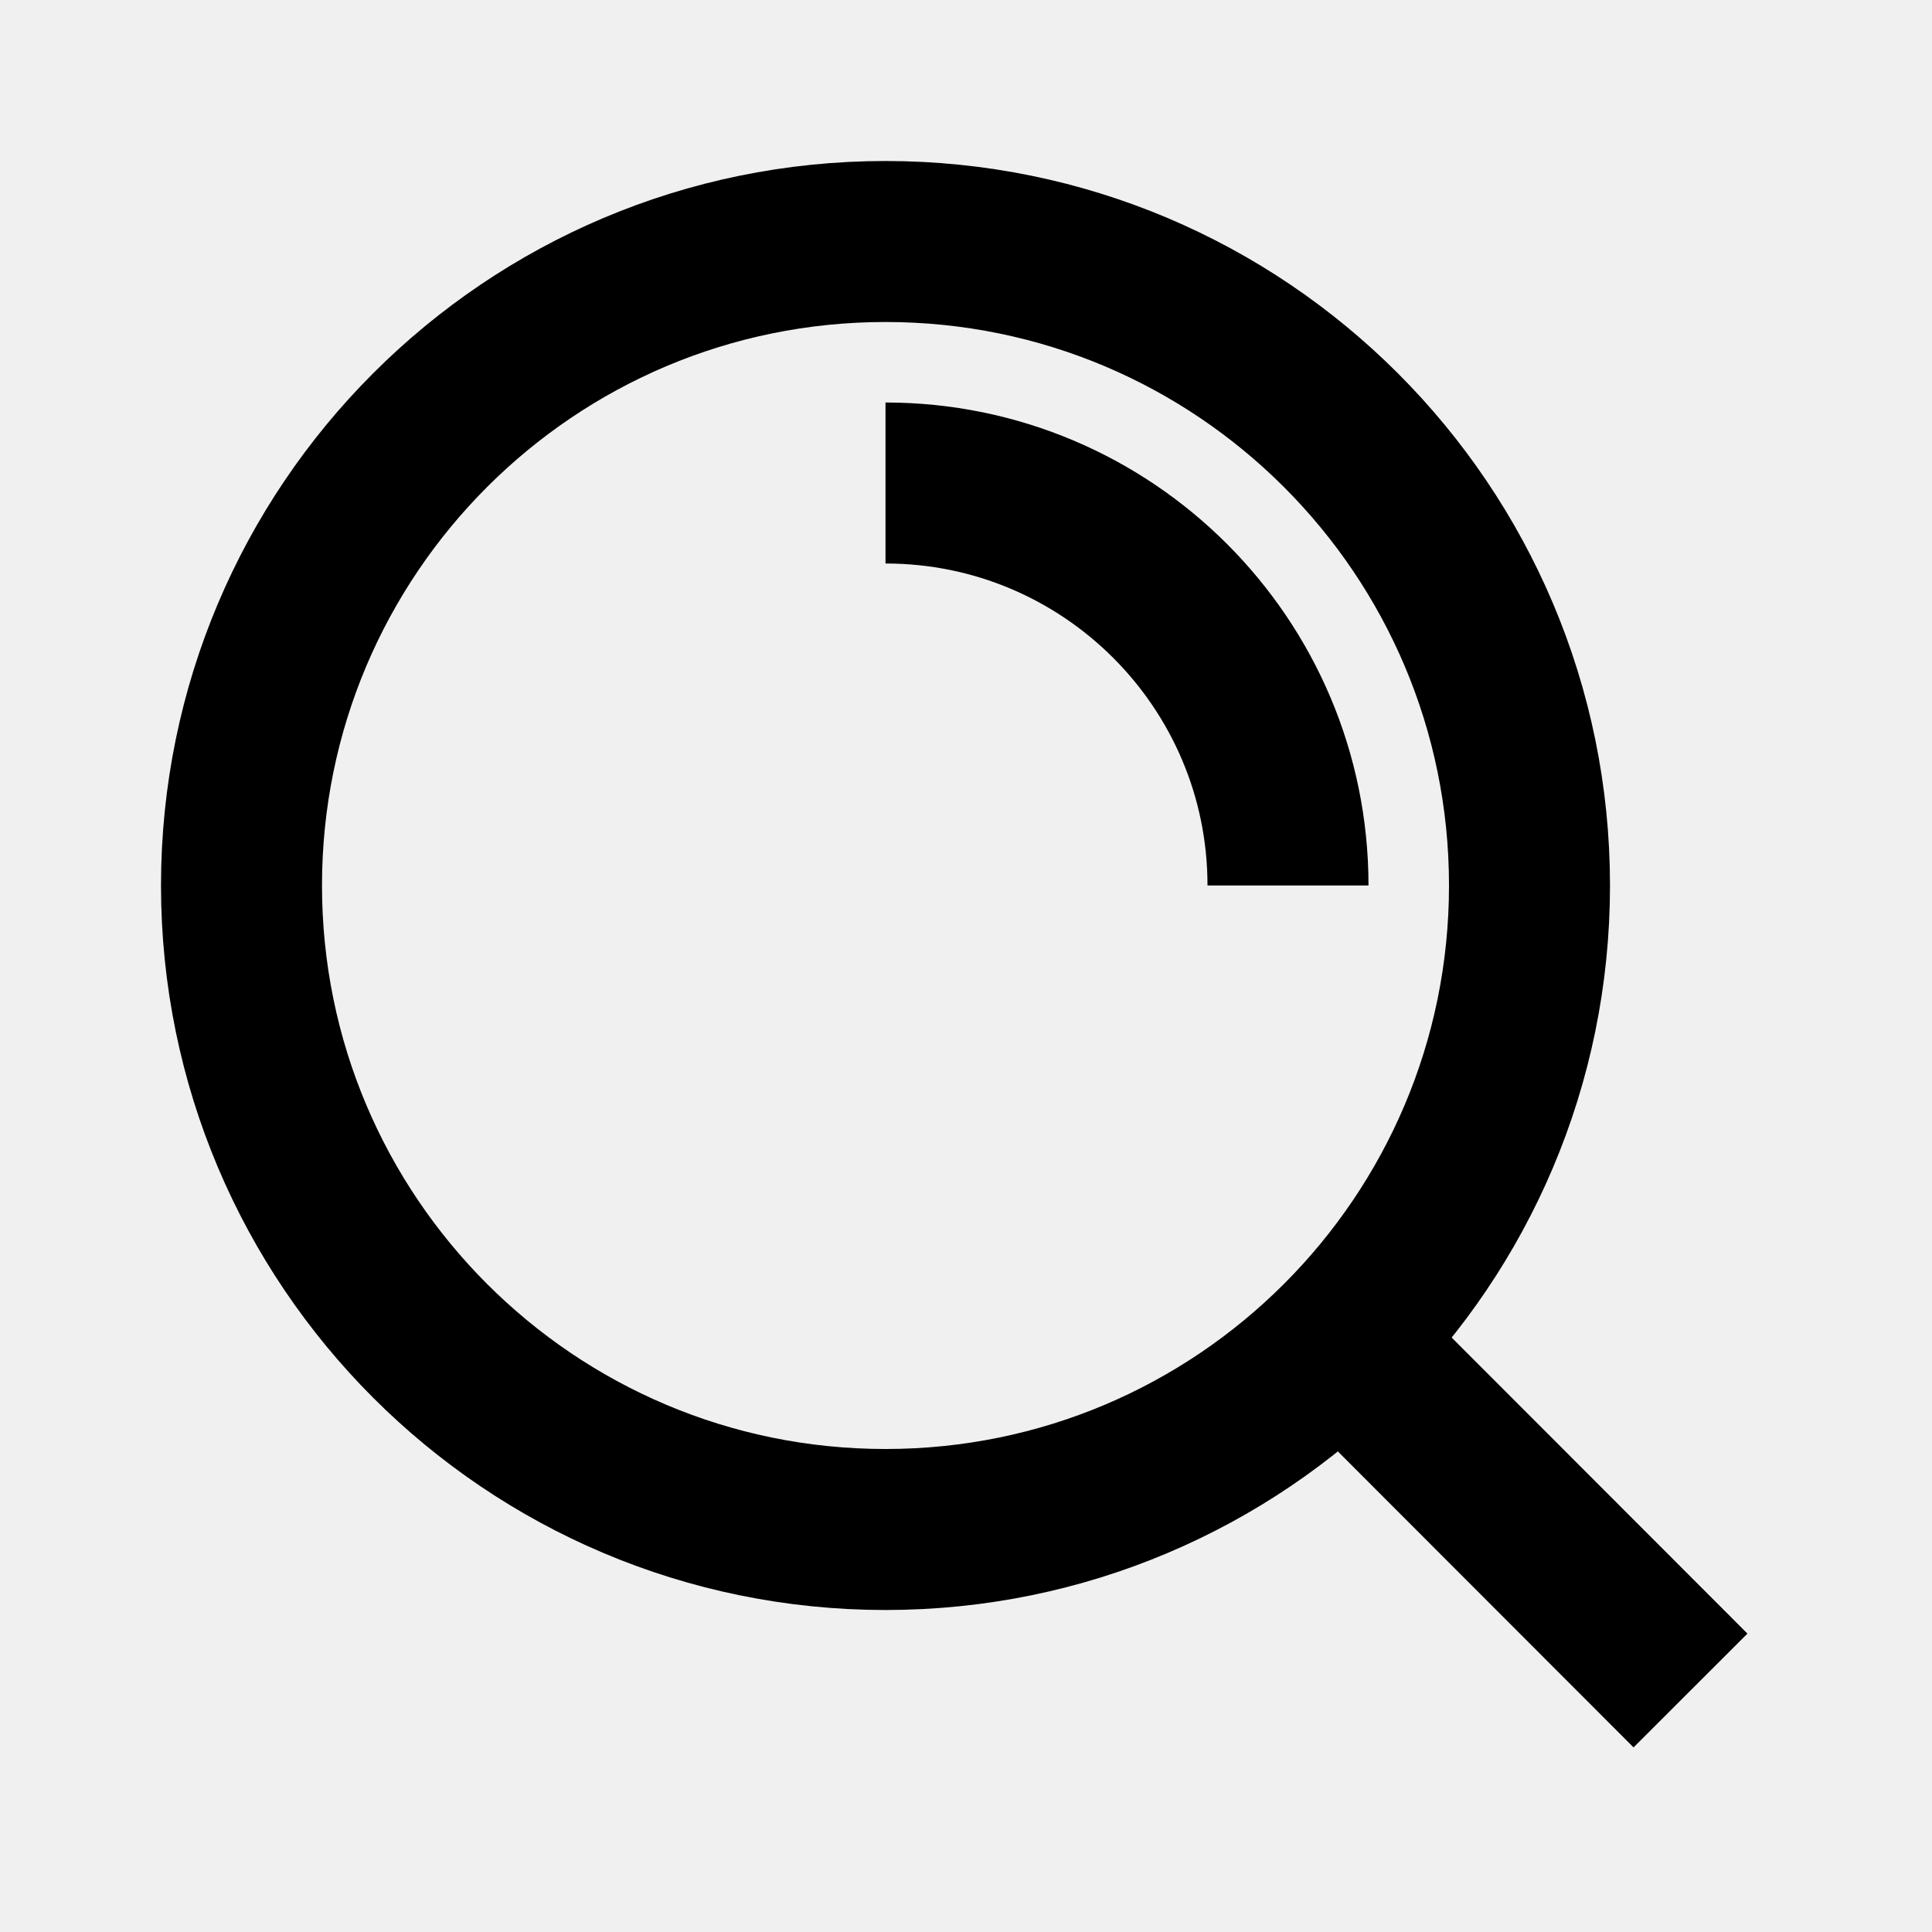
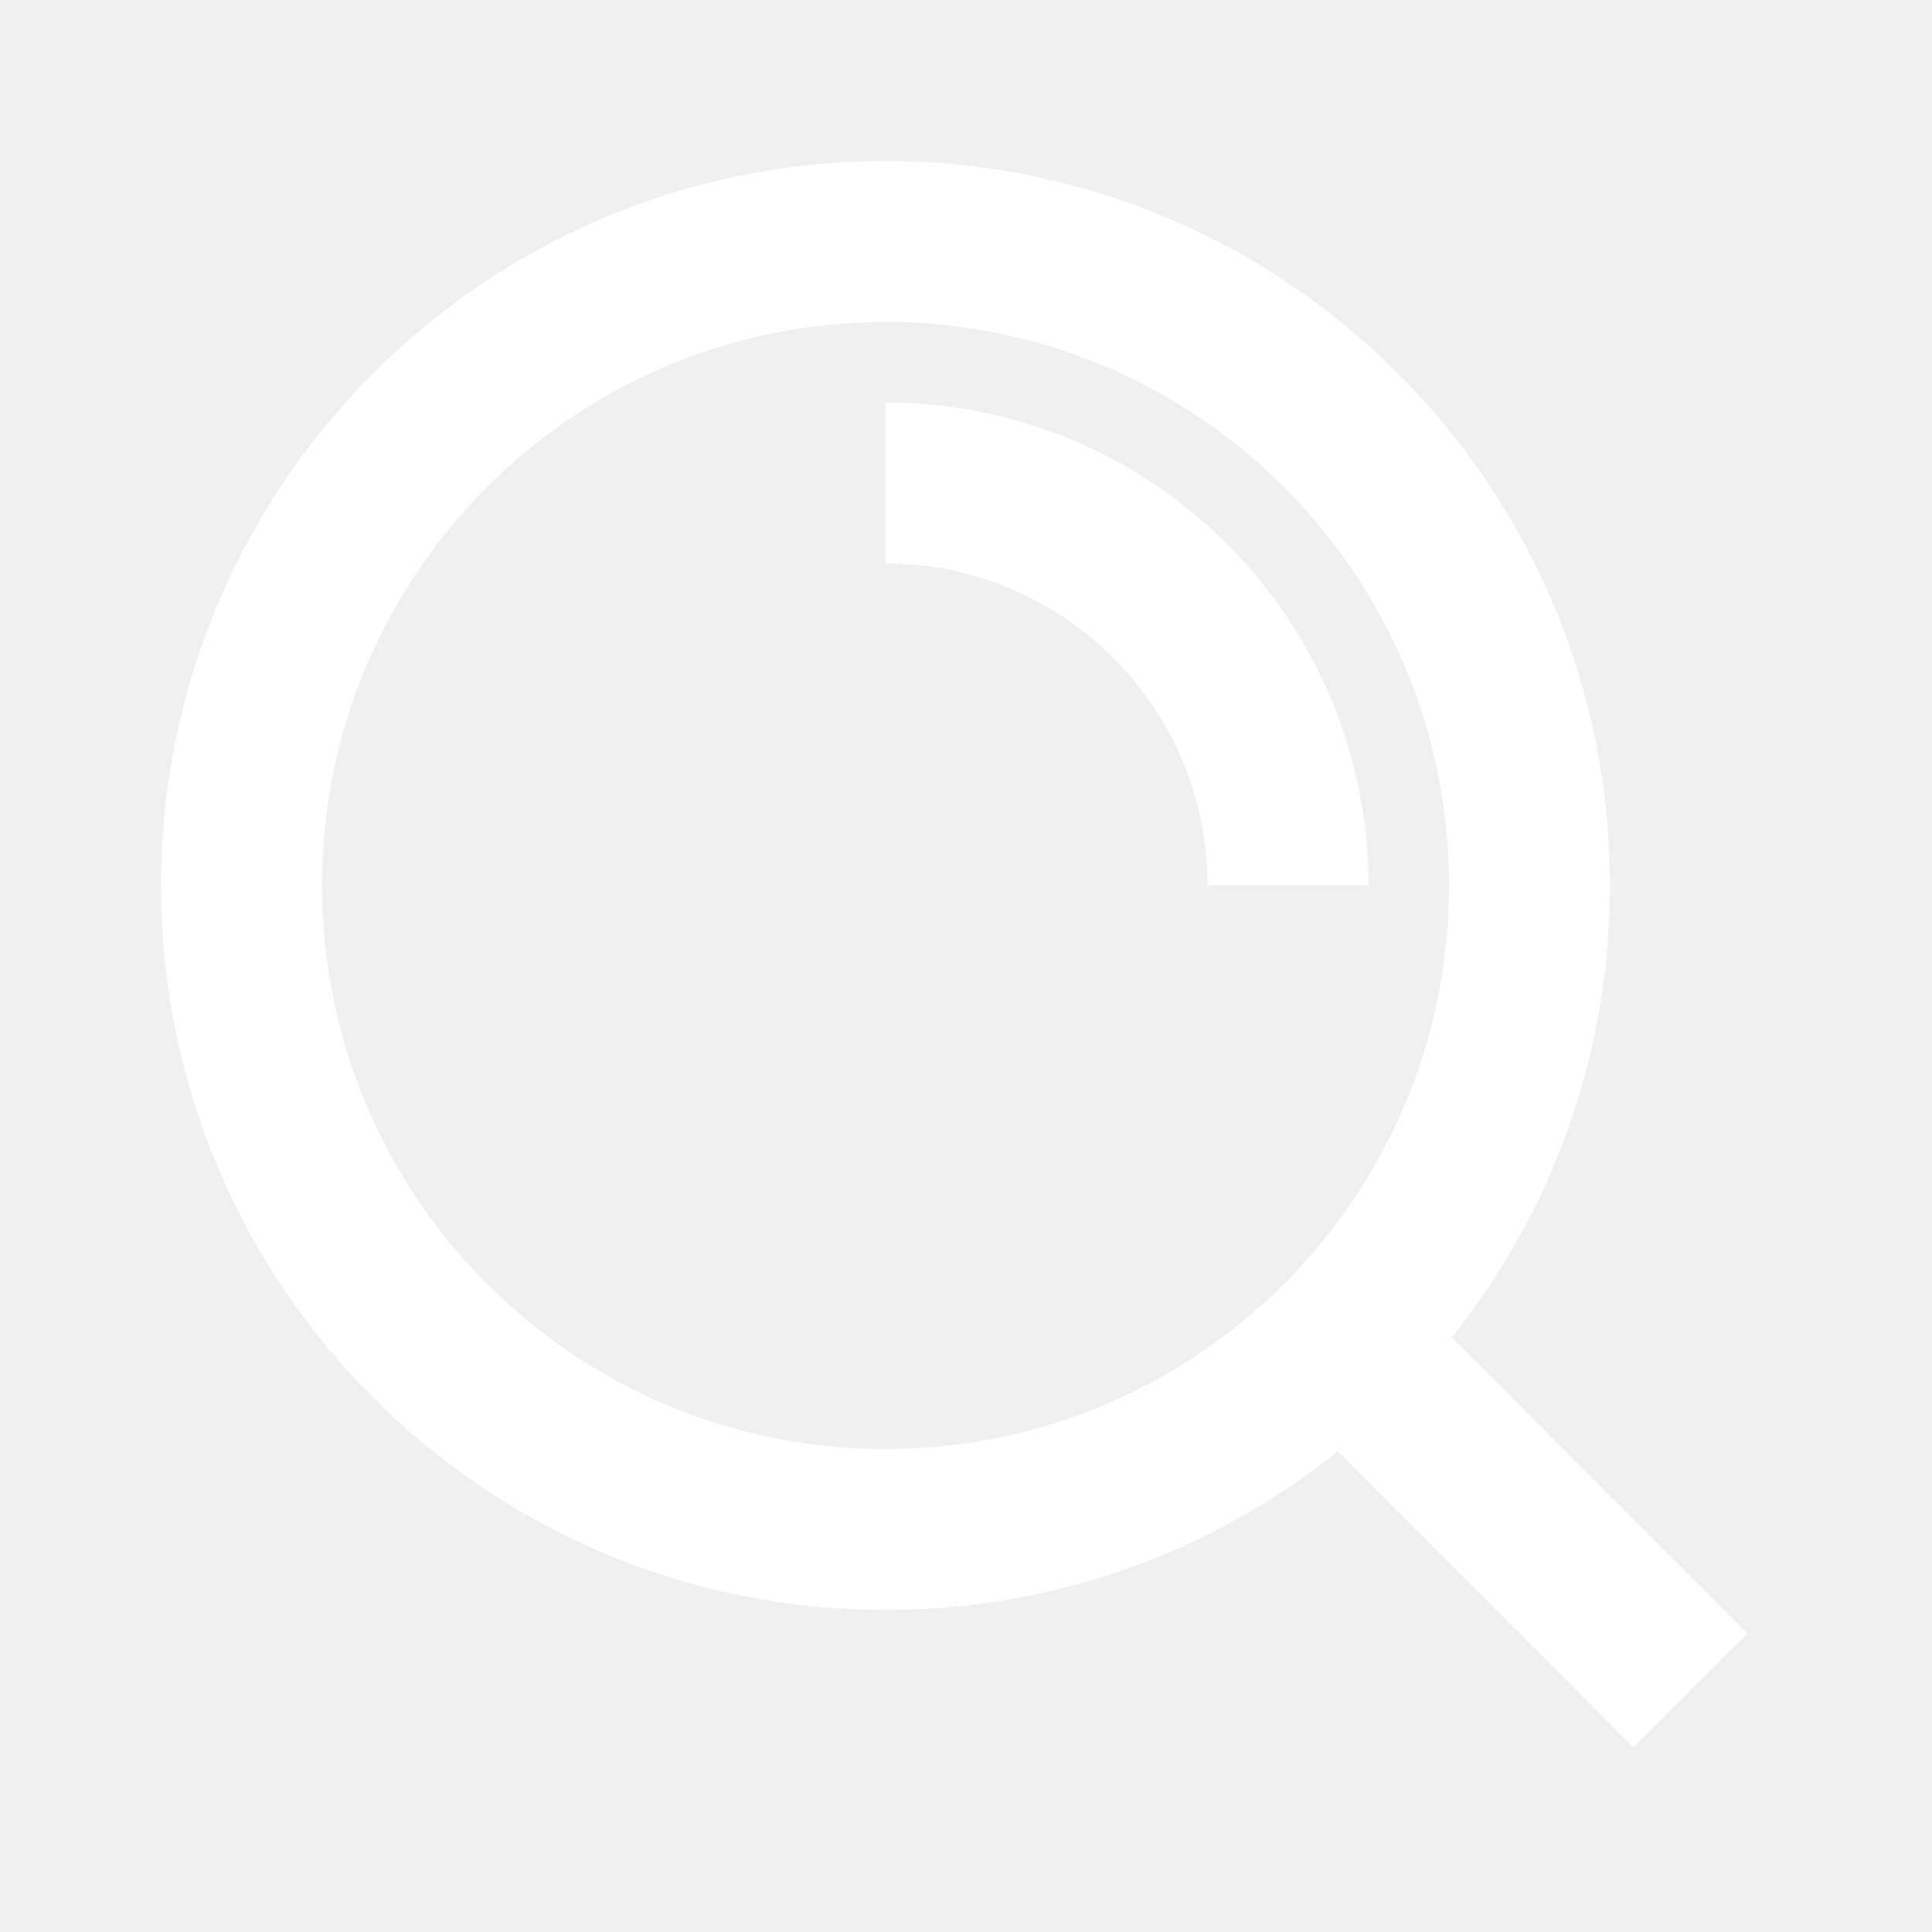
<svg xmlns="http://www.w3.org/2000/svg" width="30px" height="30px" viewBox="0 0 24 24" fill="none">
-   <path d="M11 6C13.761 6 16 8.239 16 11M16.659 16.655L21 21M19 11C19 15.418 15.418 19 11 19C6.582 19 3 15.418 3 11C3 6.582 6.582 3 11 3C15.418 3 19 6.582 19 11Z" stroke="#000000" stroke-width="2" strokeLinecap="round" strokeLinejoin="round" />
+   <path d="M11 6C13.761 6 16 8.239 16 11M16.659 16.655L21 21M19 11C19 15.418 15.418 19 11 19C6.582 19 3 15.418 3 11C3 6.582 6.582 3 11 3C15.418 3 19 6.582 19 11Z" stroke="#FFFFFF" stroke-width="2" strokeLinecap="round" strokeLinejoin="round" />
</svg>
